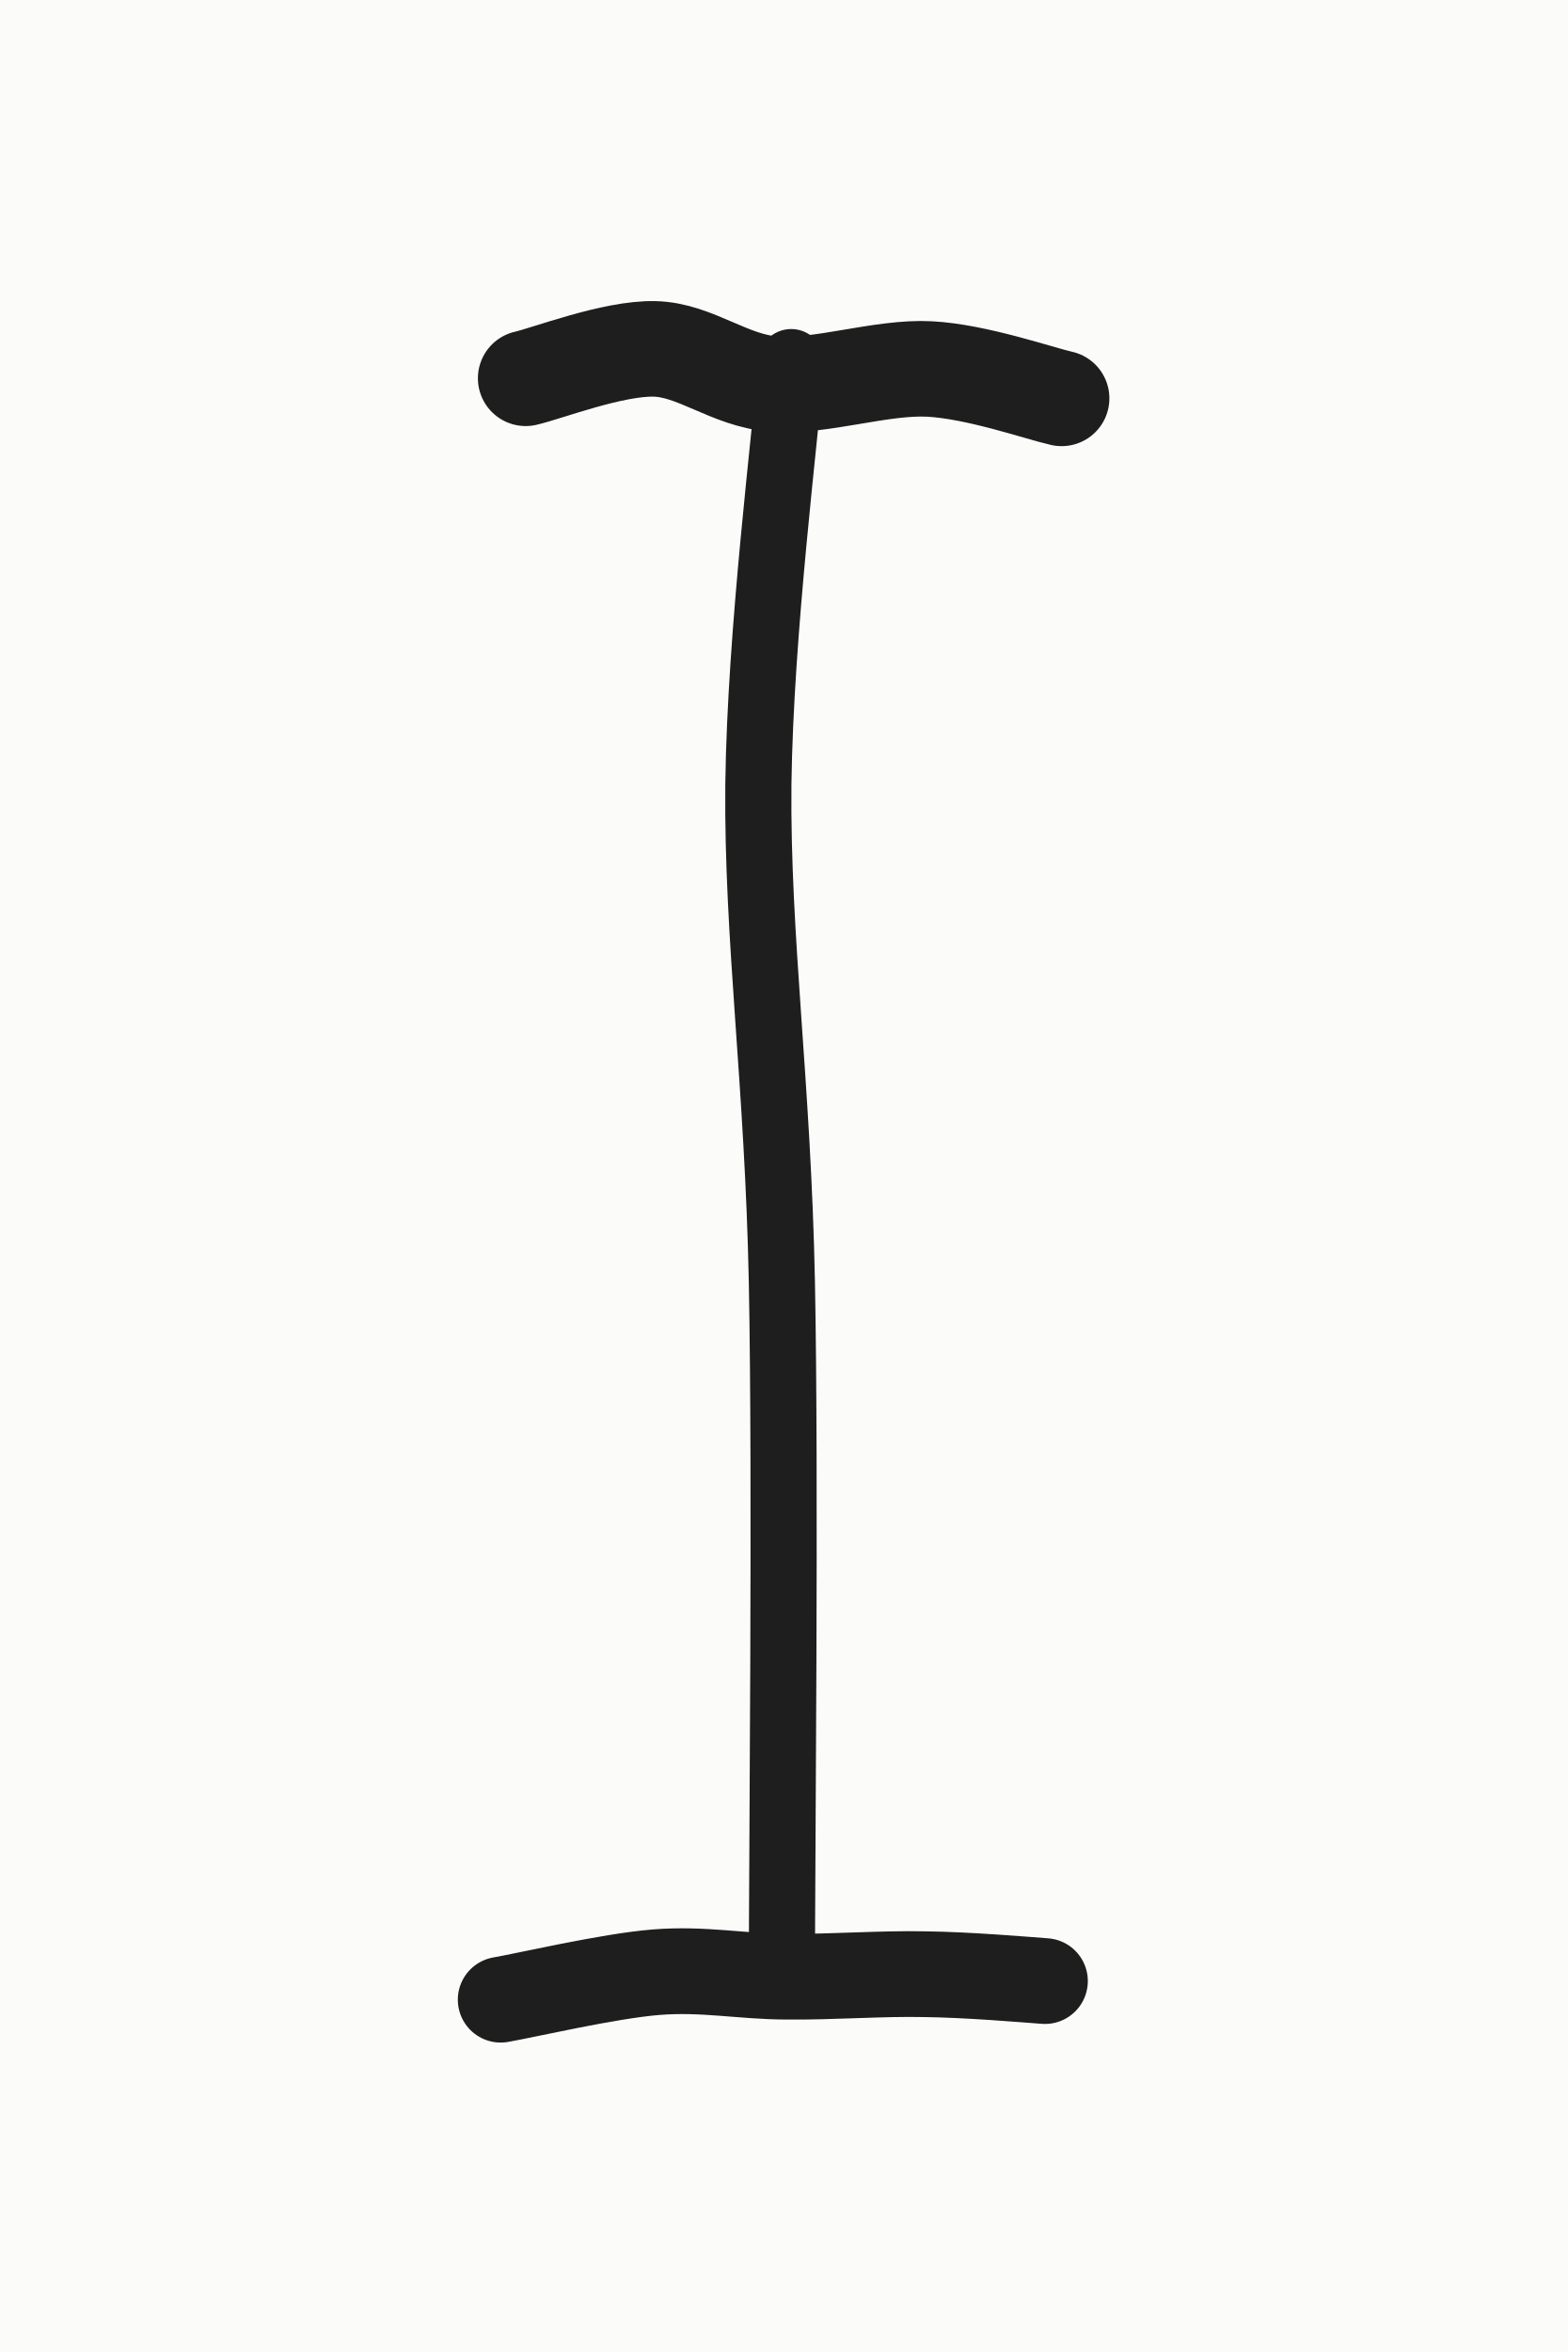
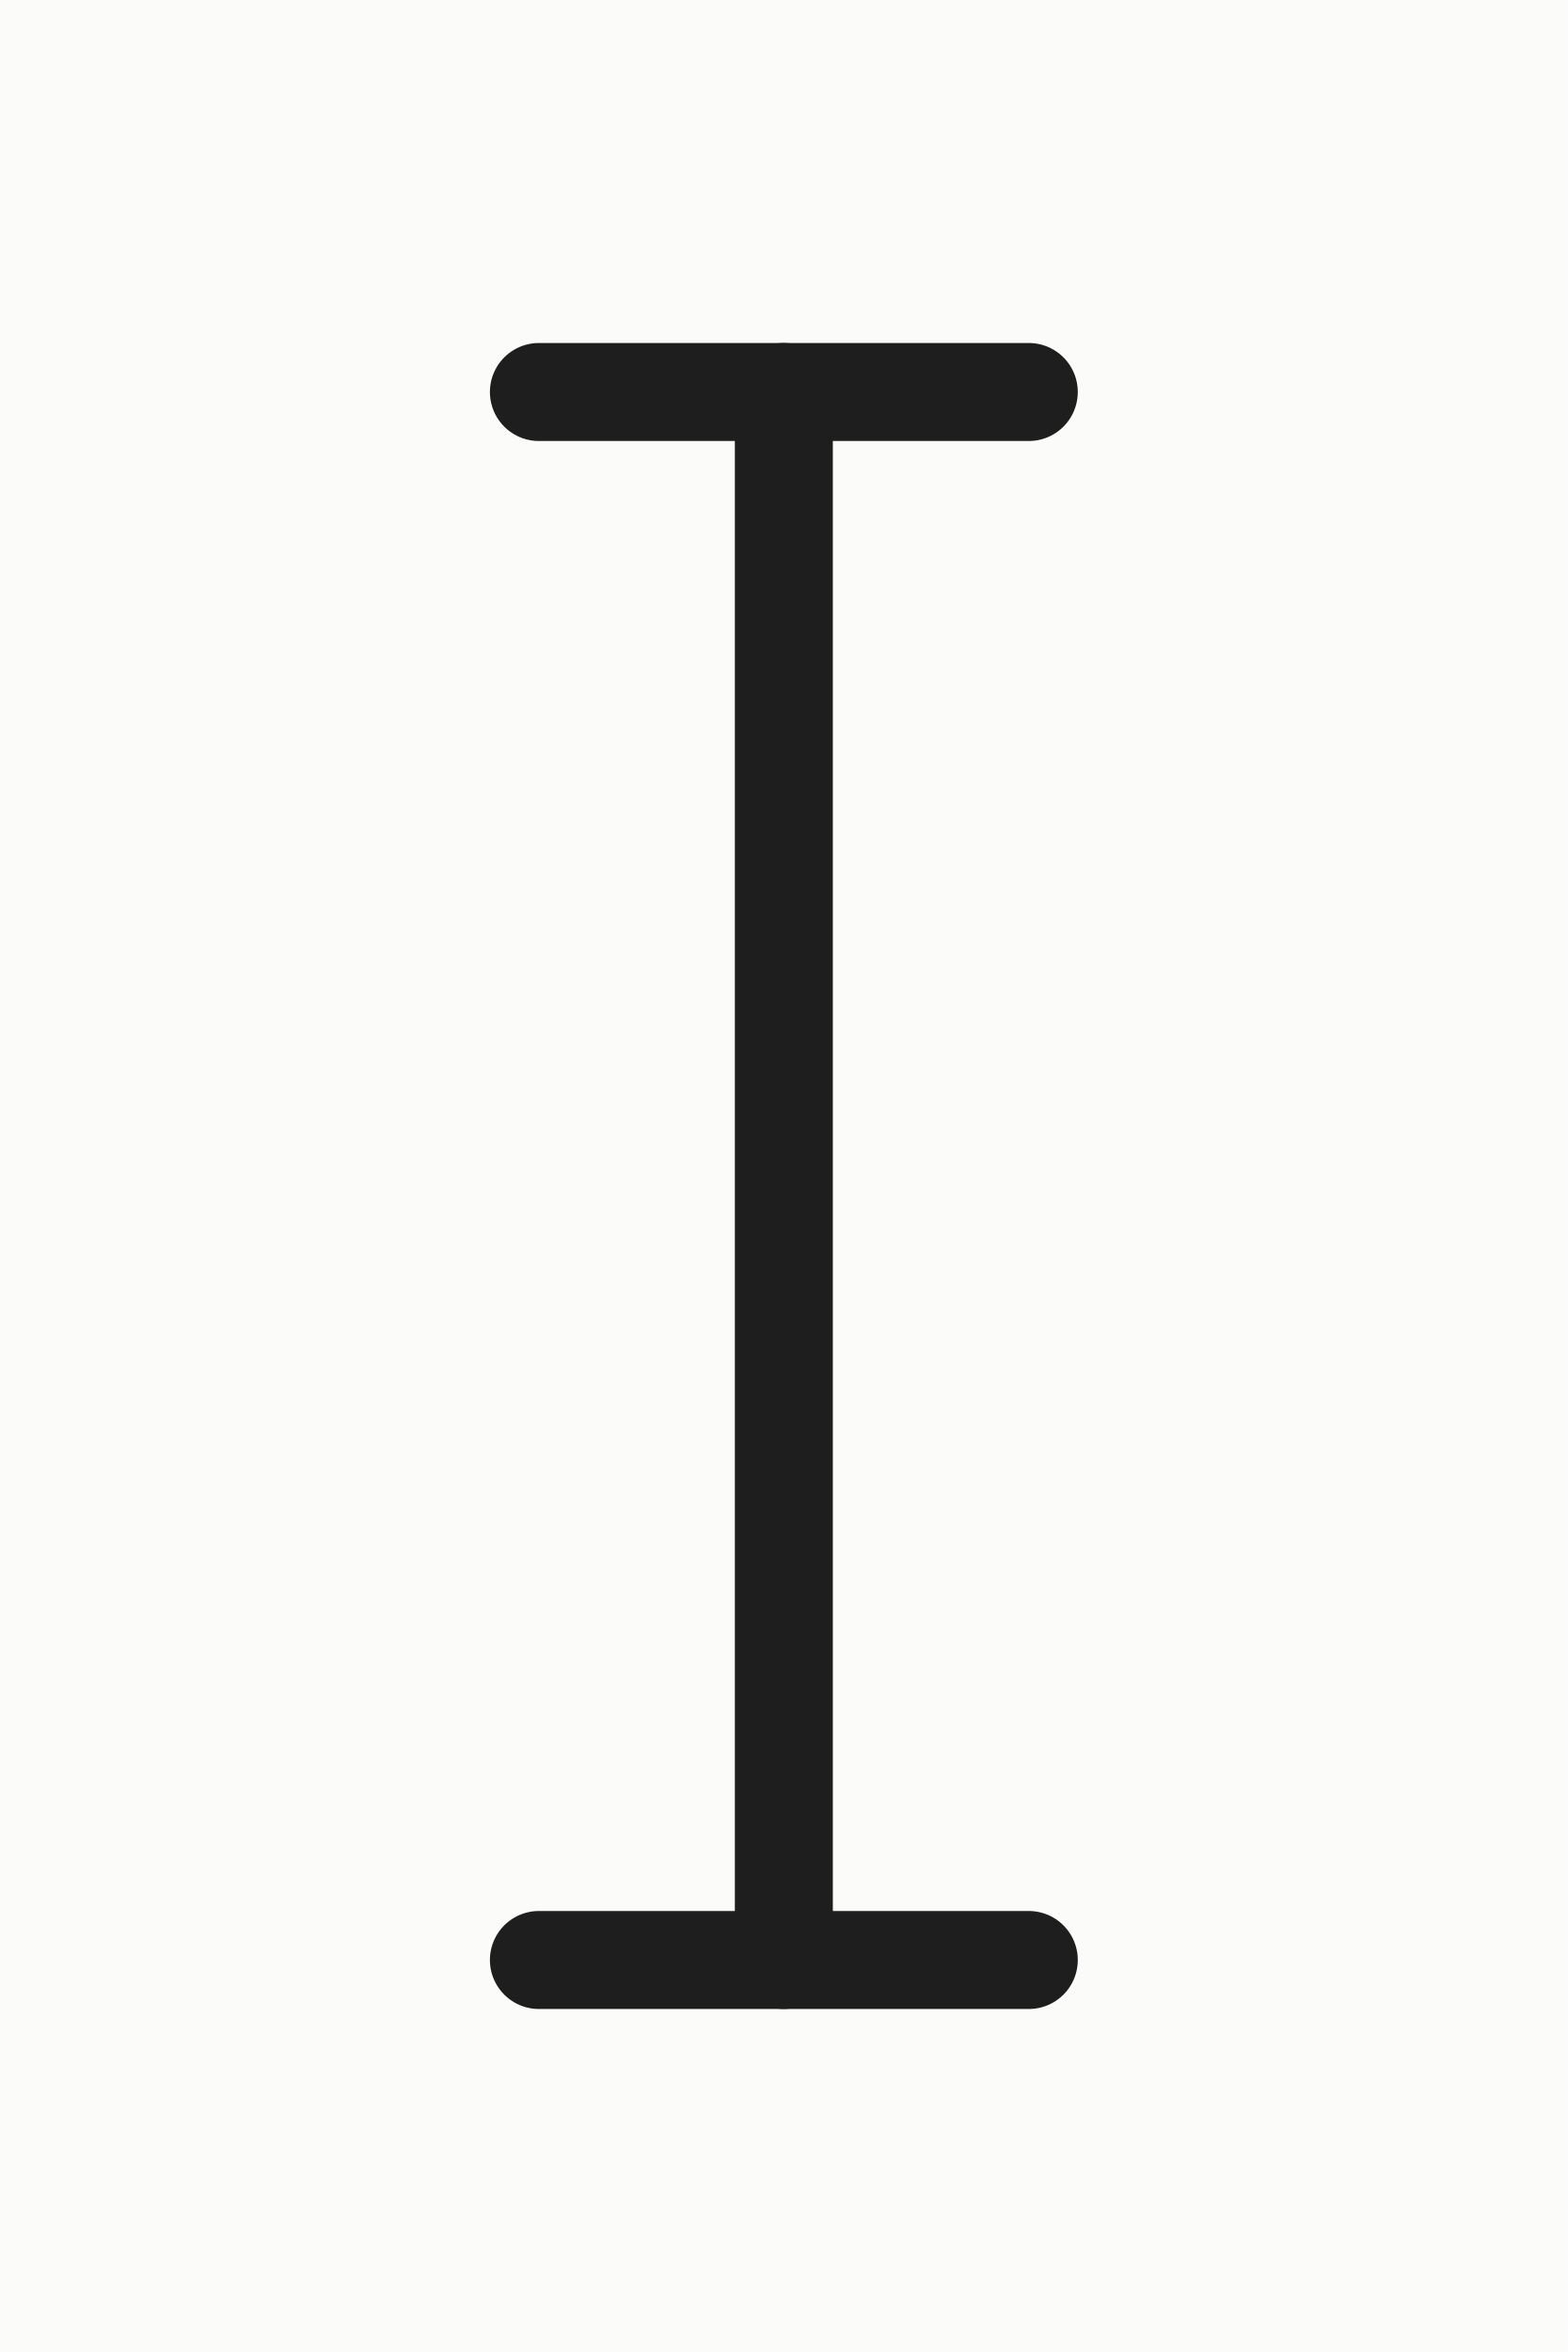
<svg xmlns="http://www.w3.org/2000/svg" width="128" height="192" viewBox="0 0 32 48">
  <rect width="32" height="48" fill="#FBFBFA" />
-   <path d="M16.15,7.39C16.04,8.83 15.52,12.88 15.48,16.01C15.45,19.14 15.88,22.11 15.96,26.17C16.04,30.23 15.96,38 15.96,40.36" fill="none" stroke="#1E1E1E" stroke-width="1.35" stroke-linecap="round" stroke-linejoin="round" />
-   <path d="M10.73,7.72C11.17,7.62 12.51,7.1 13.36,7.12C14.2,7.14 14.88,7.77 15.81,7.84C16.75,7.91 17.99,7.48 18.97,7.53C19.94,7.58 21.22,8.03 21.67,8.13" fill="none" stroke="#1E1E1E" stroke-width="1.95" stroke-linecap="round" stroke-linejoin="round" />
-   <path d="M10.22,40.81C10.74,40.72 12.41,40.33 13.38,40.25C14.36,40.17 15.15,40.34 16.07,40.34C16.99,40.35 18.01,40.27 18.88,40.29C19.76,40.3 20.92,40.4 21.33,40.43" fill="none" stroke="#1E1E1E" stroke-width="1.75" stroke-linecap="round" stroke-linejoin="round" />
+   <path d="M16,8C16,18.67 16,29.33 16,40" fill="none" stroke="#1E1E1E" stroke-width="2.0" stroke-linecap="round" stroke-linejoin="round" />
+   <path d="M11,8C14.33,8 17.67,8 21,8" fill="none" stroke="#1E1E1E" stroke-width="2.0" stroke-linecap="round" stroke-linejoin="round" />
+   <path d="M11,40C14.33,40 17.67,40 21,40" fill="none" stroke="#1E1E1E" stroke-width="2.0" stroke-linecap="round" stroke-linejoin="round" />
</svg>
